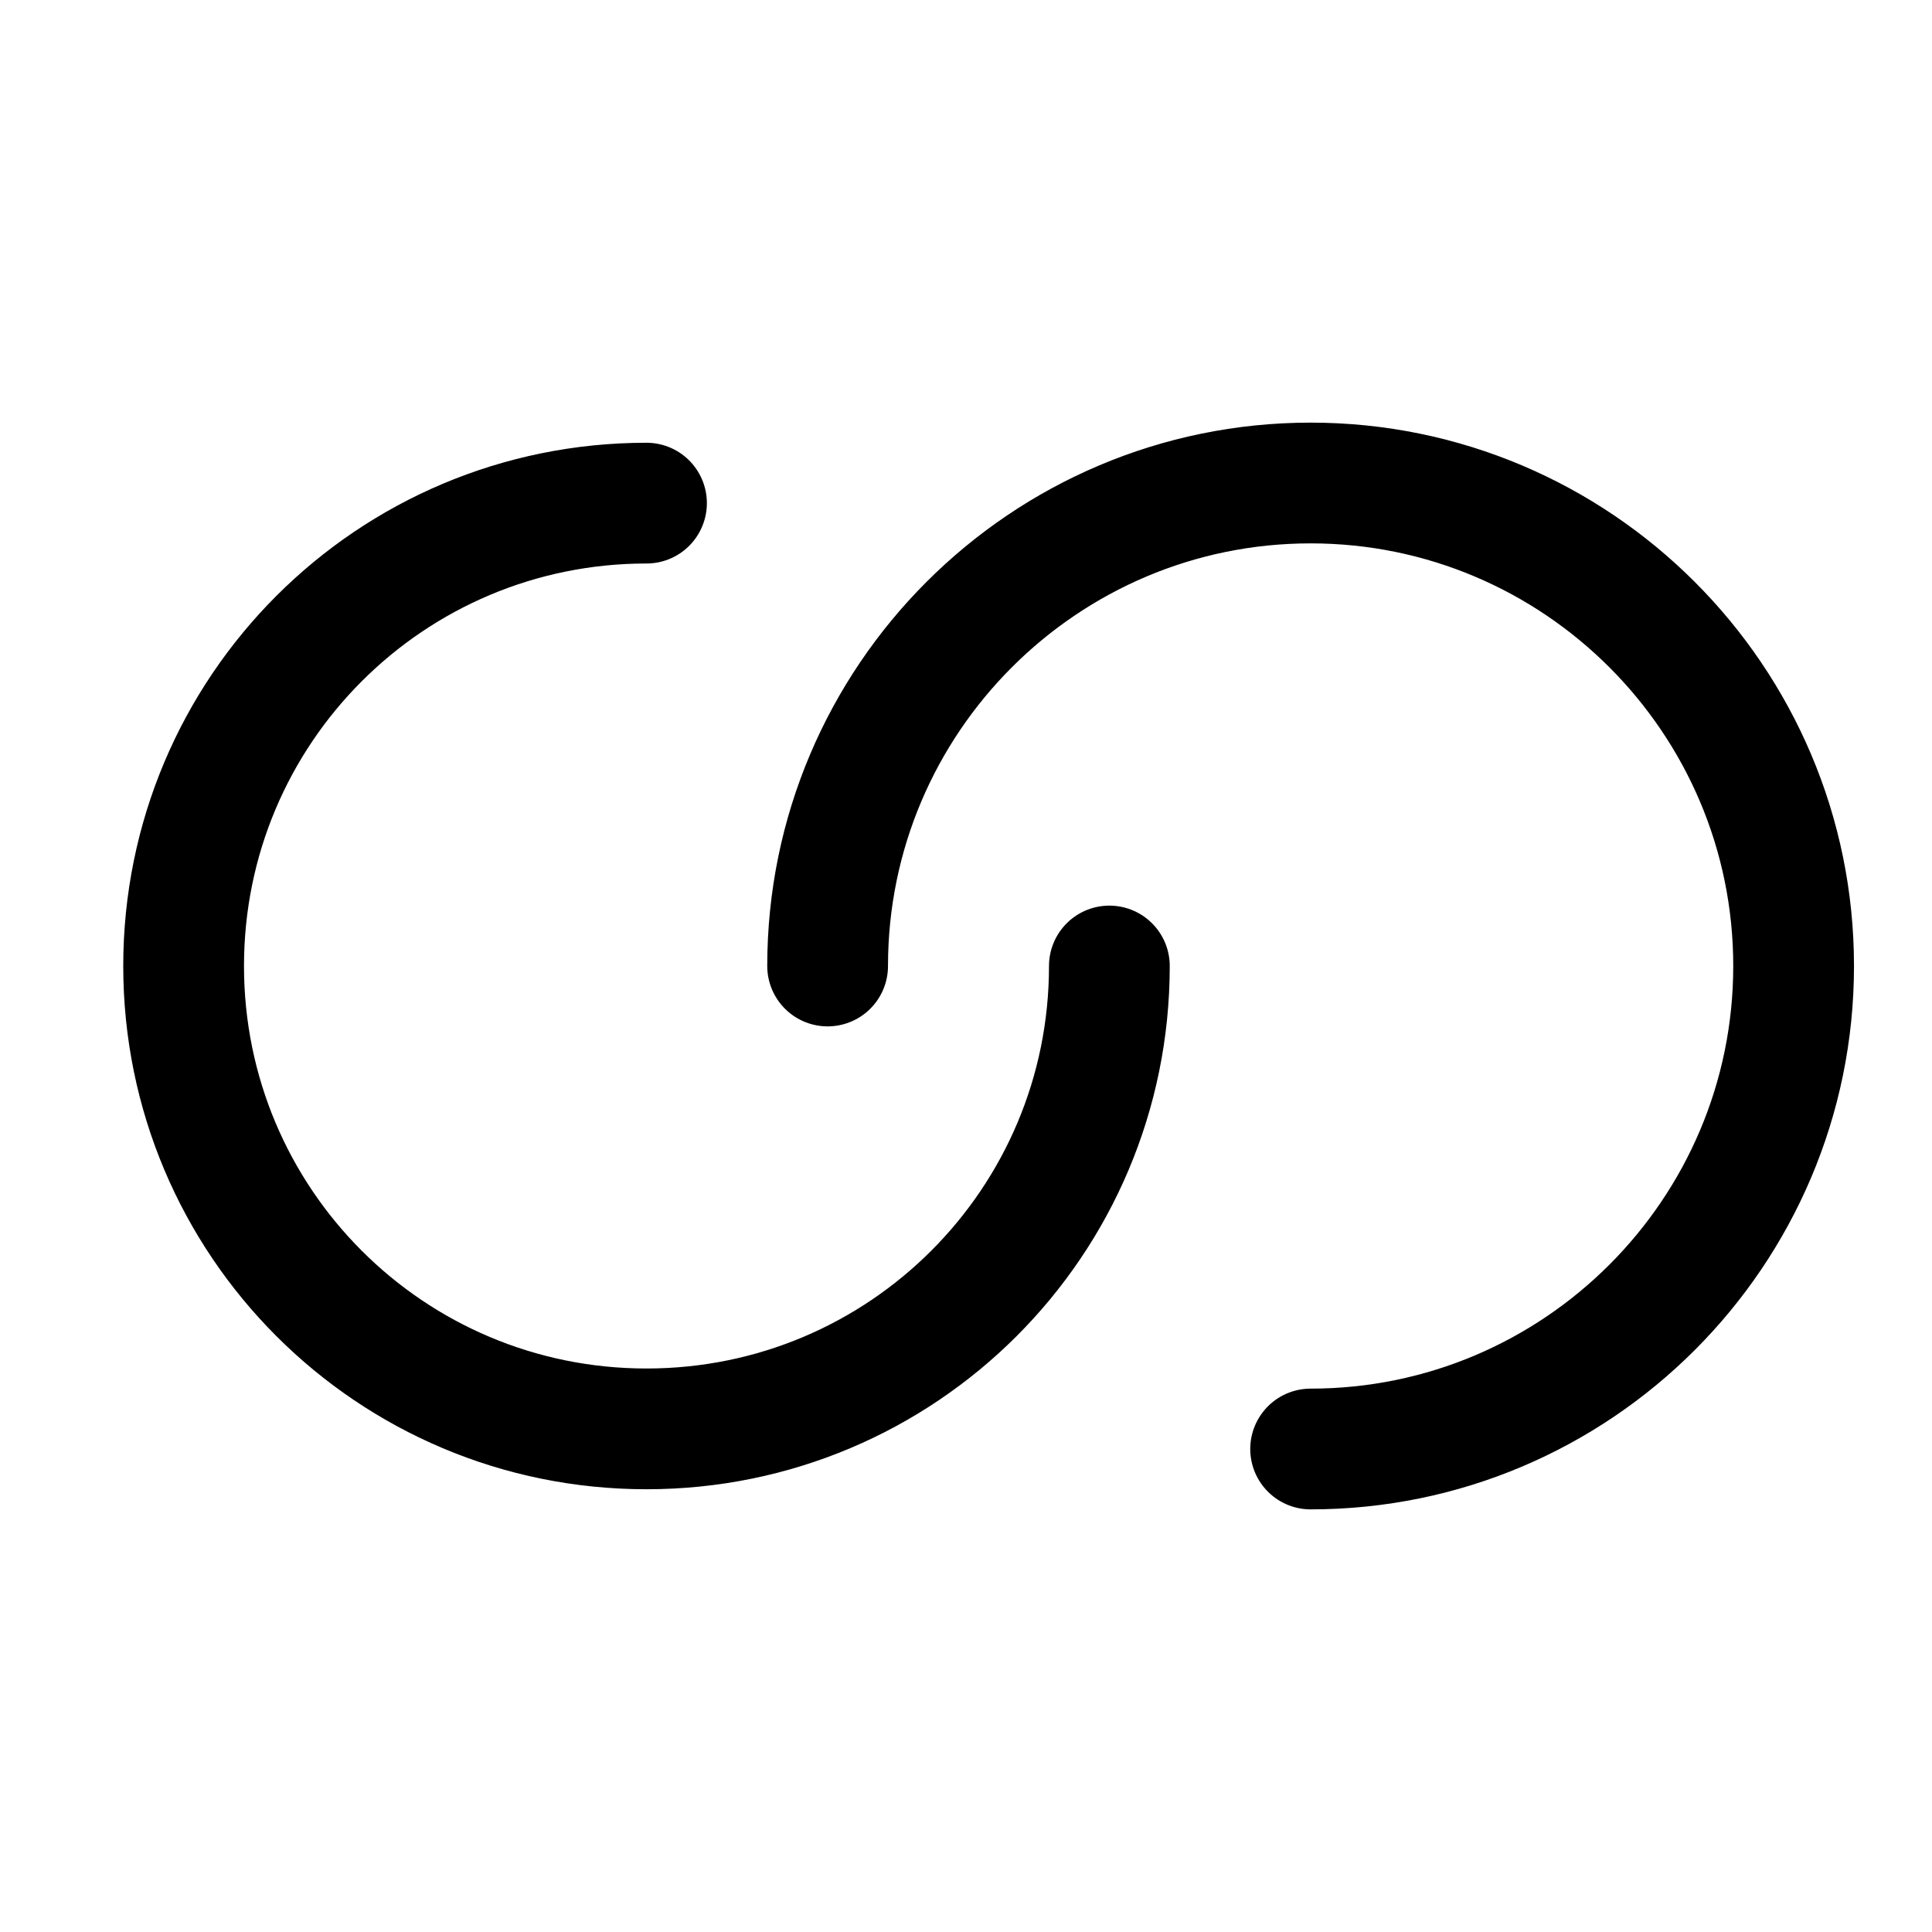
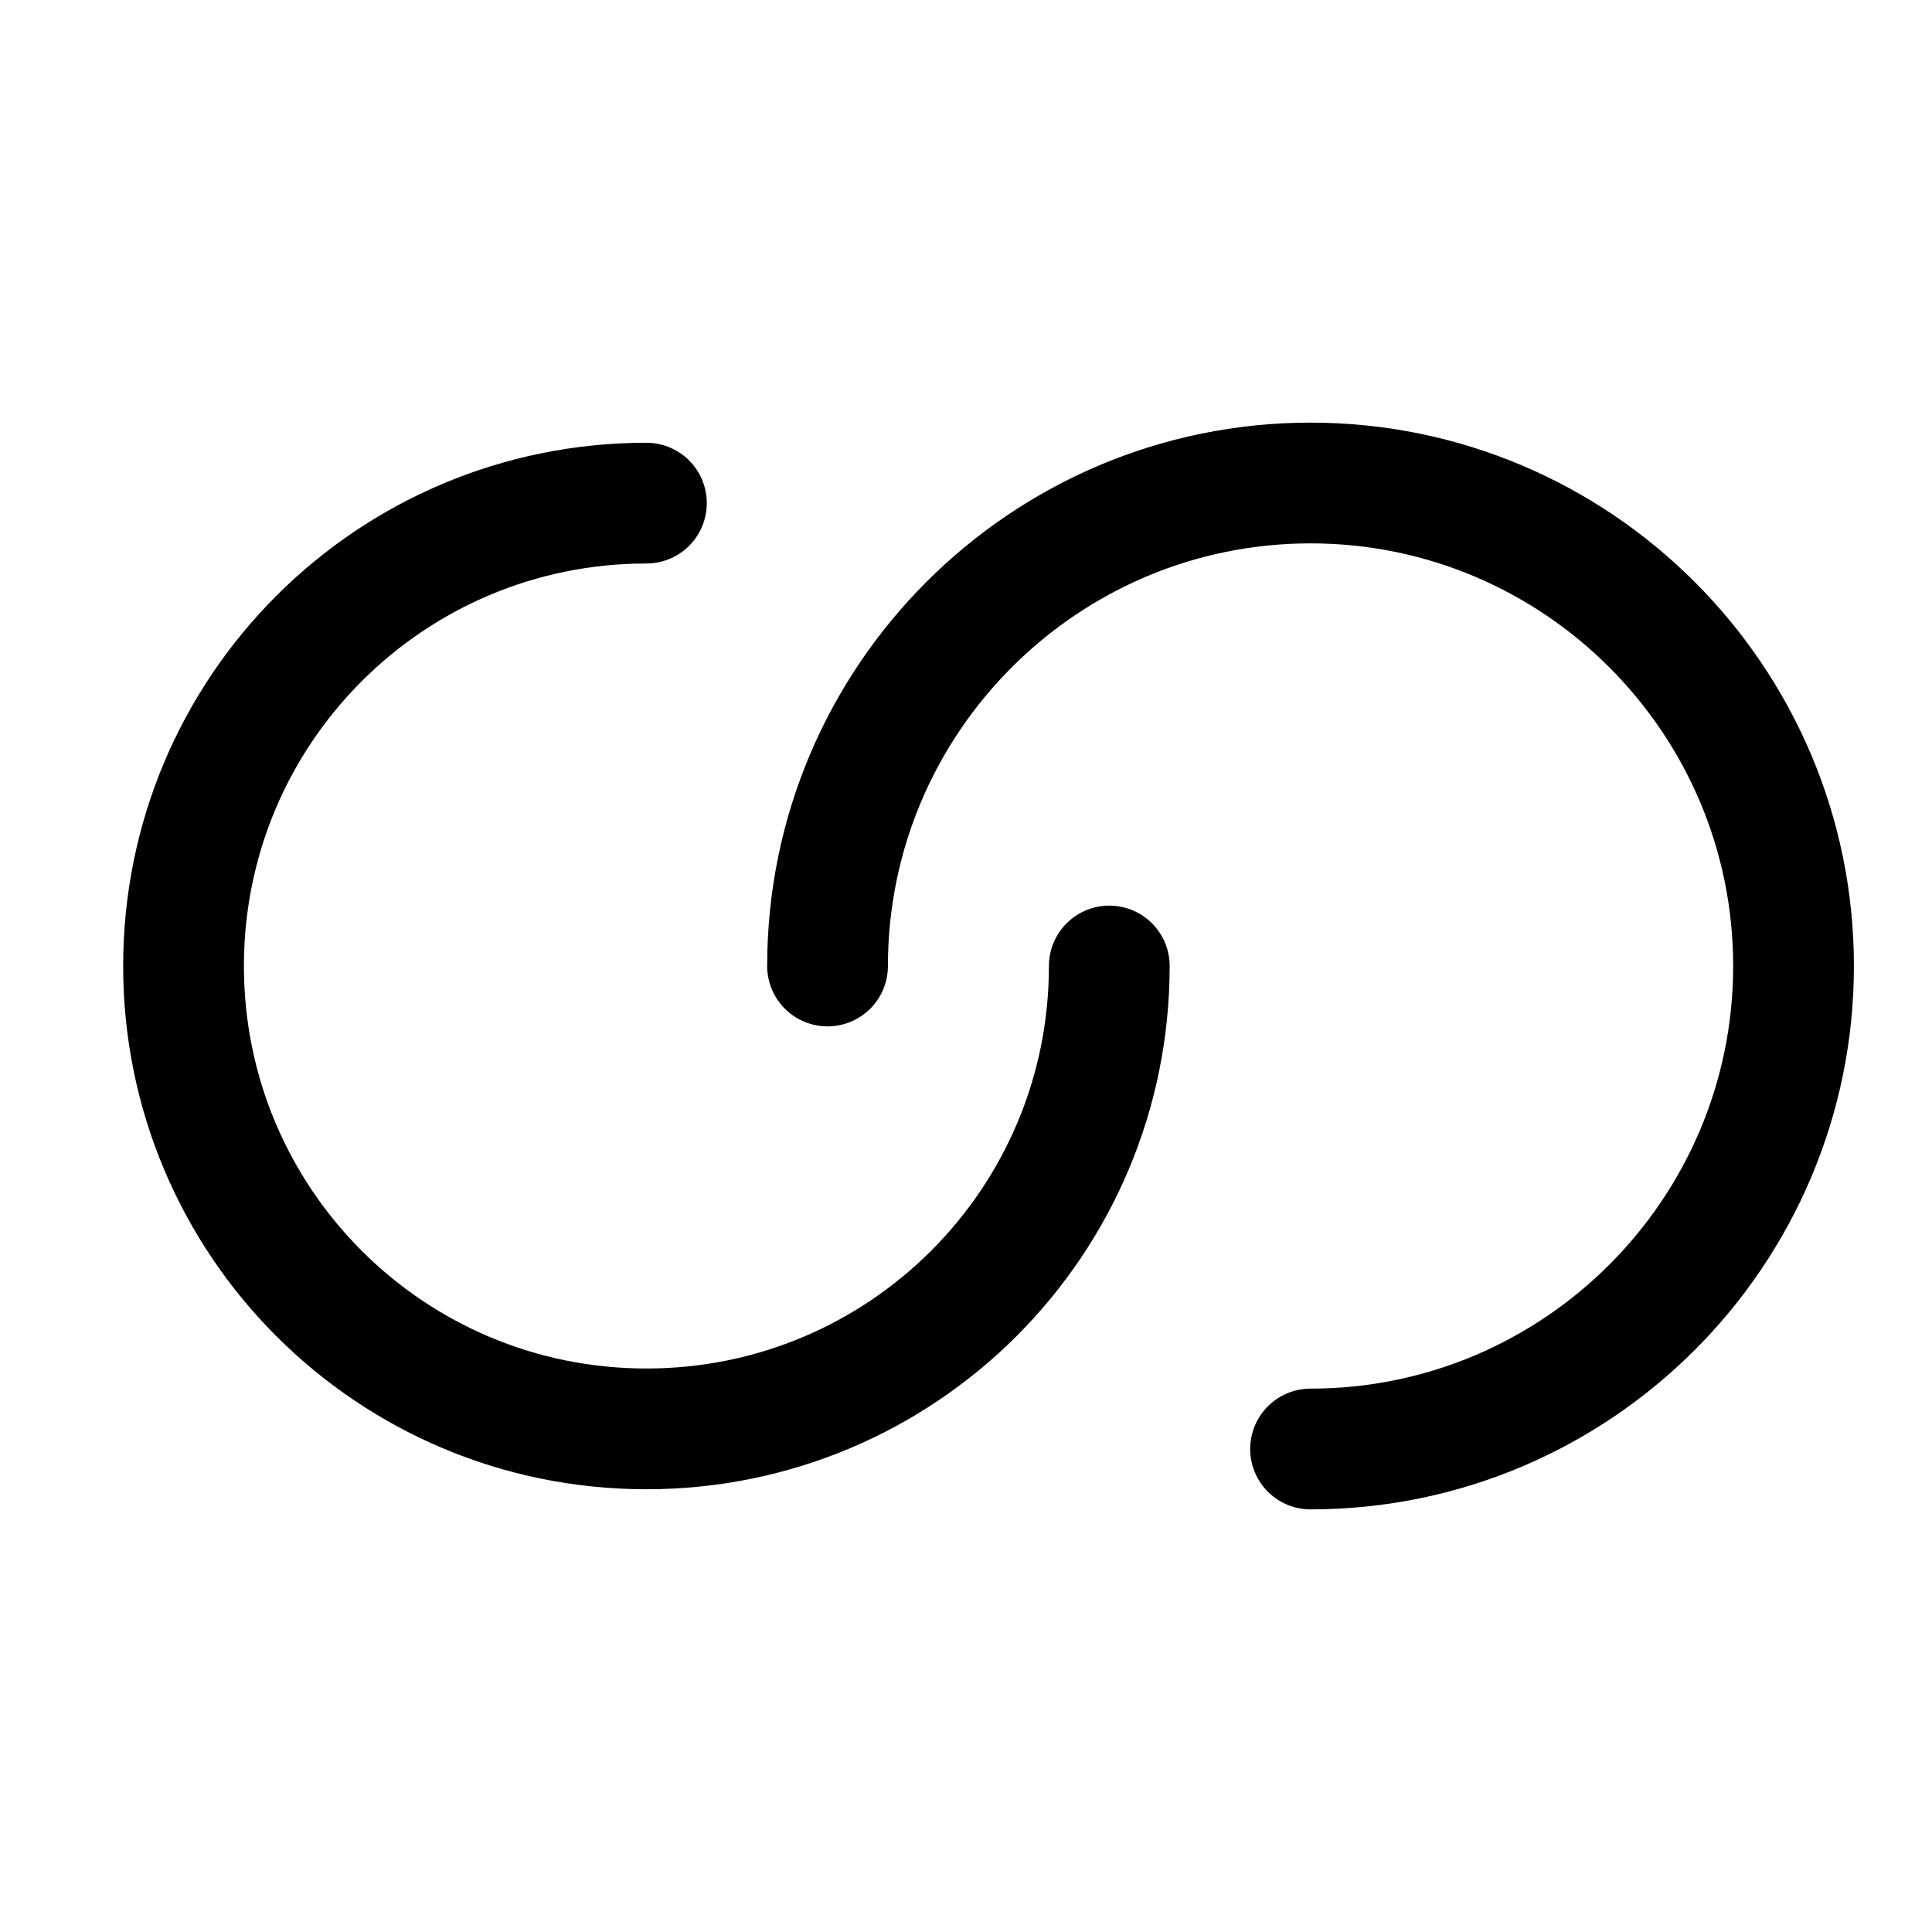
<svg xmlns="http://www.w3.org/2000/svg" width="24" height="24" viewBox="0 0 24 24" fill="none">
-   <path d="M13.781 12C13.781 15.18 11.211 17.75 8.031 17.75C4.851 17.75 2.281 15.18 2.281 12C2.281 8.82 4.851 6.25 8.031 6.25M10.281 12C10.281 8.69 12.971 6 16.281 6C19.591 6 22.281 8.69 22.281 12C22.281 15.31 19.591 18 16.281 18" stroke="currentColor" stroke-width="1.5" stroke-linecap="round" stroke-linejoin="round" />
+   <path d="M13.78 12c0 3.18-2.57 5.75-5.75 5.75S2.28 15.18 2.28 12s2.57-5.75 5.75-5.75M10.28 12c0-3.31 2.69-6 6-6s6 2.69 6 6-2.69 6-6 6" stroke="currentColor" stroke-width="1.5" stroke-linecap="round" stroke-linejoin="round" />
</svg>
